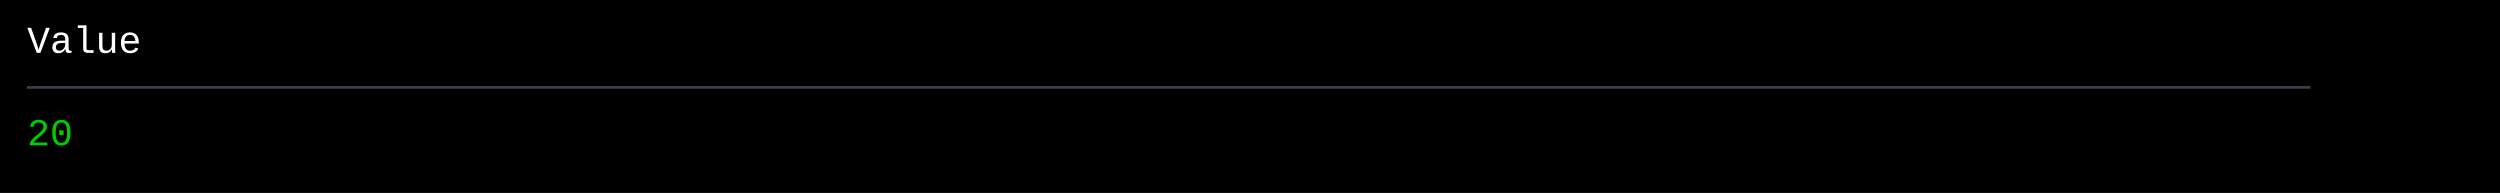
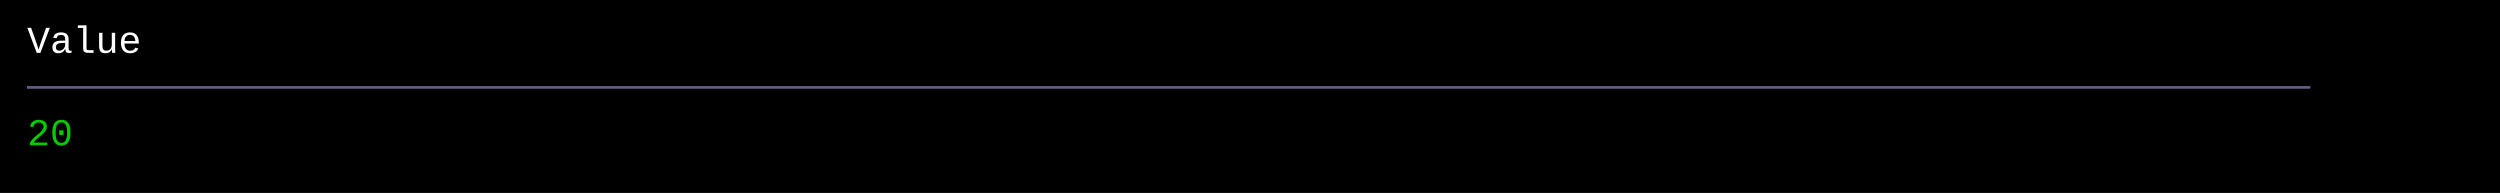
<svg xmlns="http://www.w3.org/2000/svg" width="920" height="71" viewBox="0 0 920 71">
  <style>
    text { font-family: Consolas, "Courier New", monospace; font-size: 14px; dominant-baseline: text-before-edge; white-space: pre; }
  </style>
  <rect width="920" height="71" fill="#000000" />
  <g transform="translate(10, 10)">
    <text x="0" y="2" fill="#ffffff" textLength="900" lengthAdjust="spacingAndGlyphs">Value                                                                                               </text>
-     <text x="0" y="19" fill="#3d3f51" textLength="900" lengthAdjust="spacingAndGlyphs">────────────────────────────────────────────────────────────────────────────────────────────────────</text>
+     <text x="0" y="19" fill="#5f5f87" textLength="900" lengthAdjust="spacingAndGlyphs">────────────────────────────────────────────────────────────────────────────────────────────────────</text>
    <text x="0" y="36" fill="#00cd00" textLength="18" lengthAdjust="spacingAndGlyphs">20</text>
  </g>
</svg>
